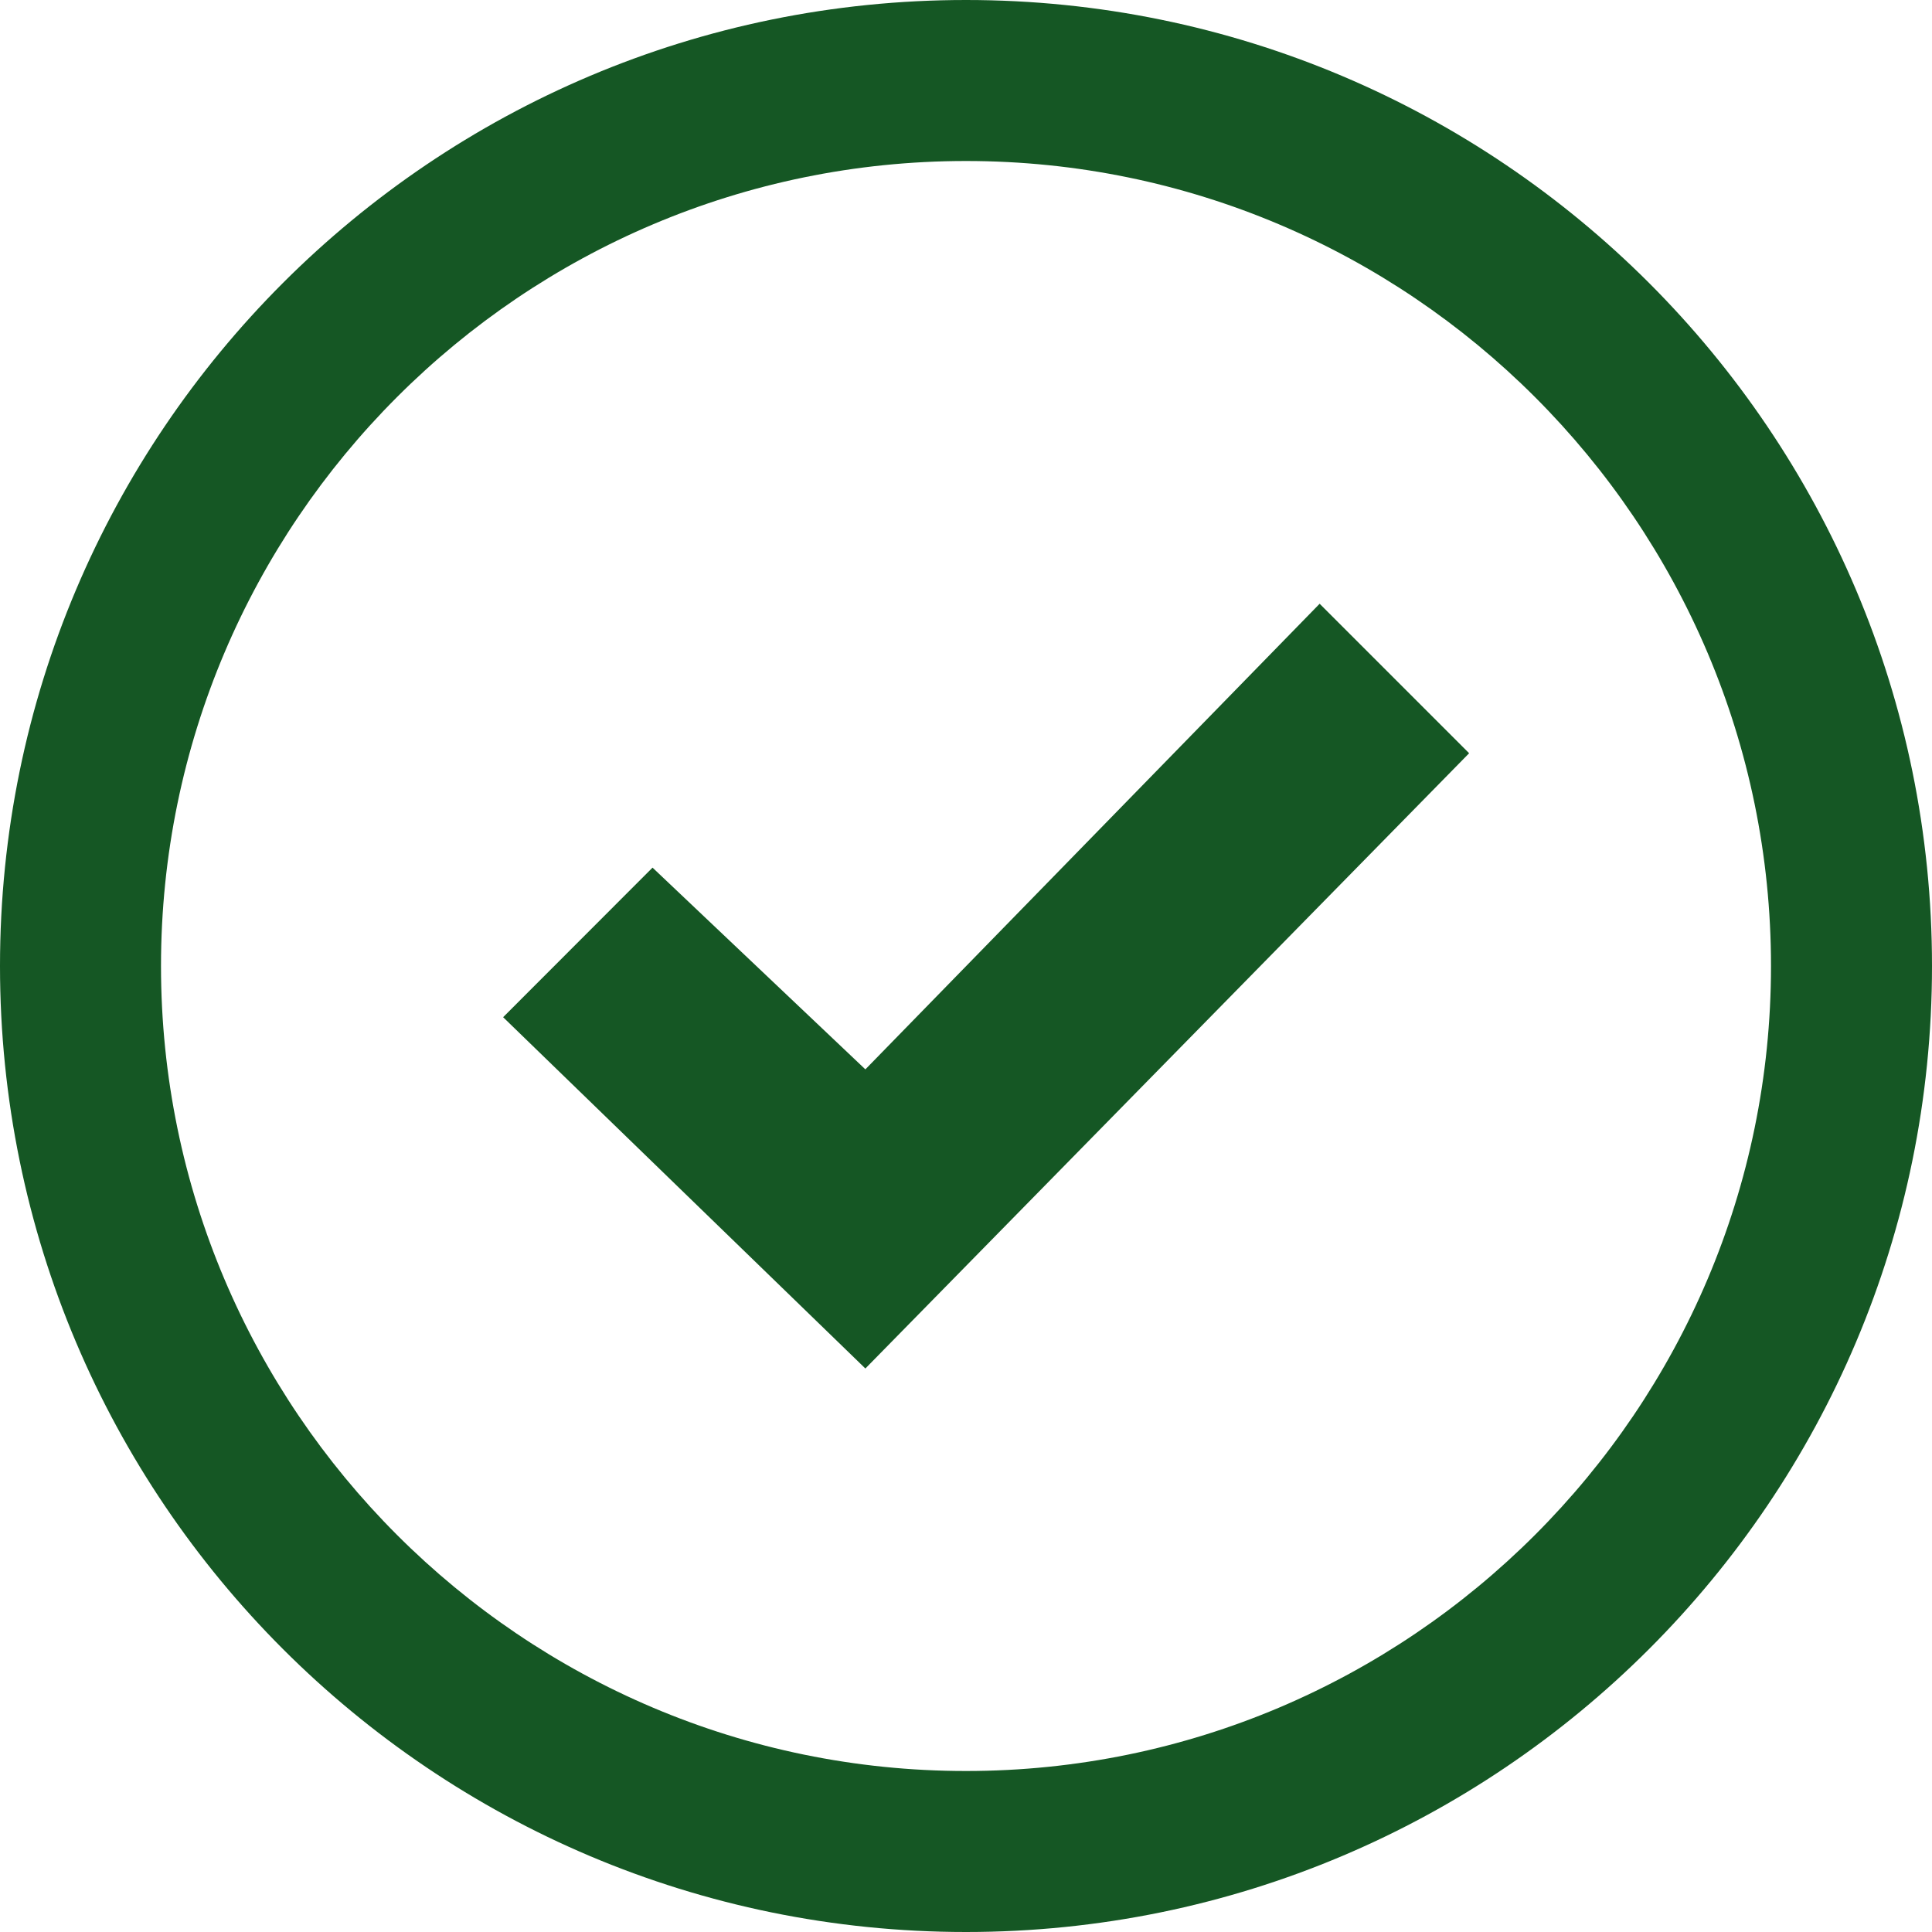
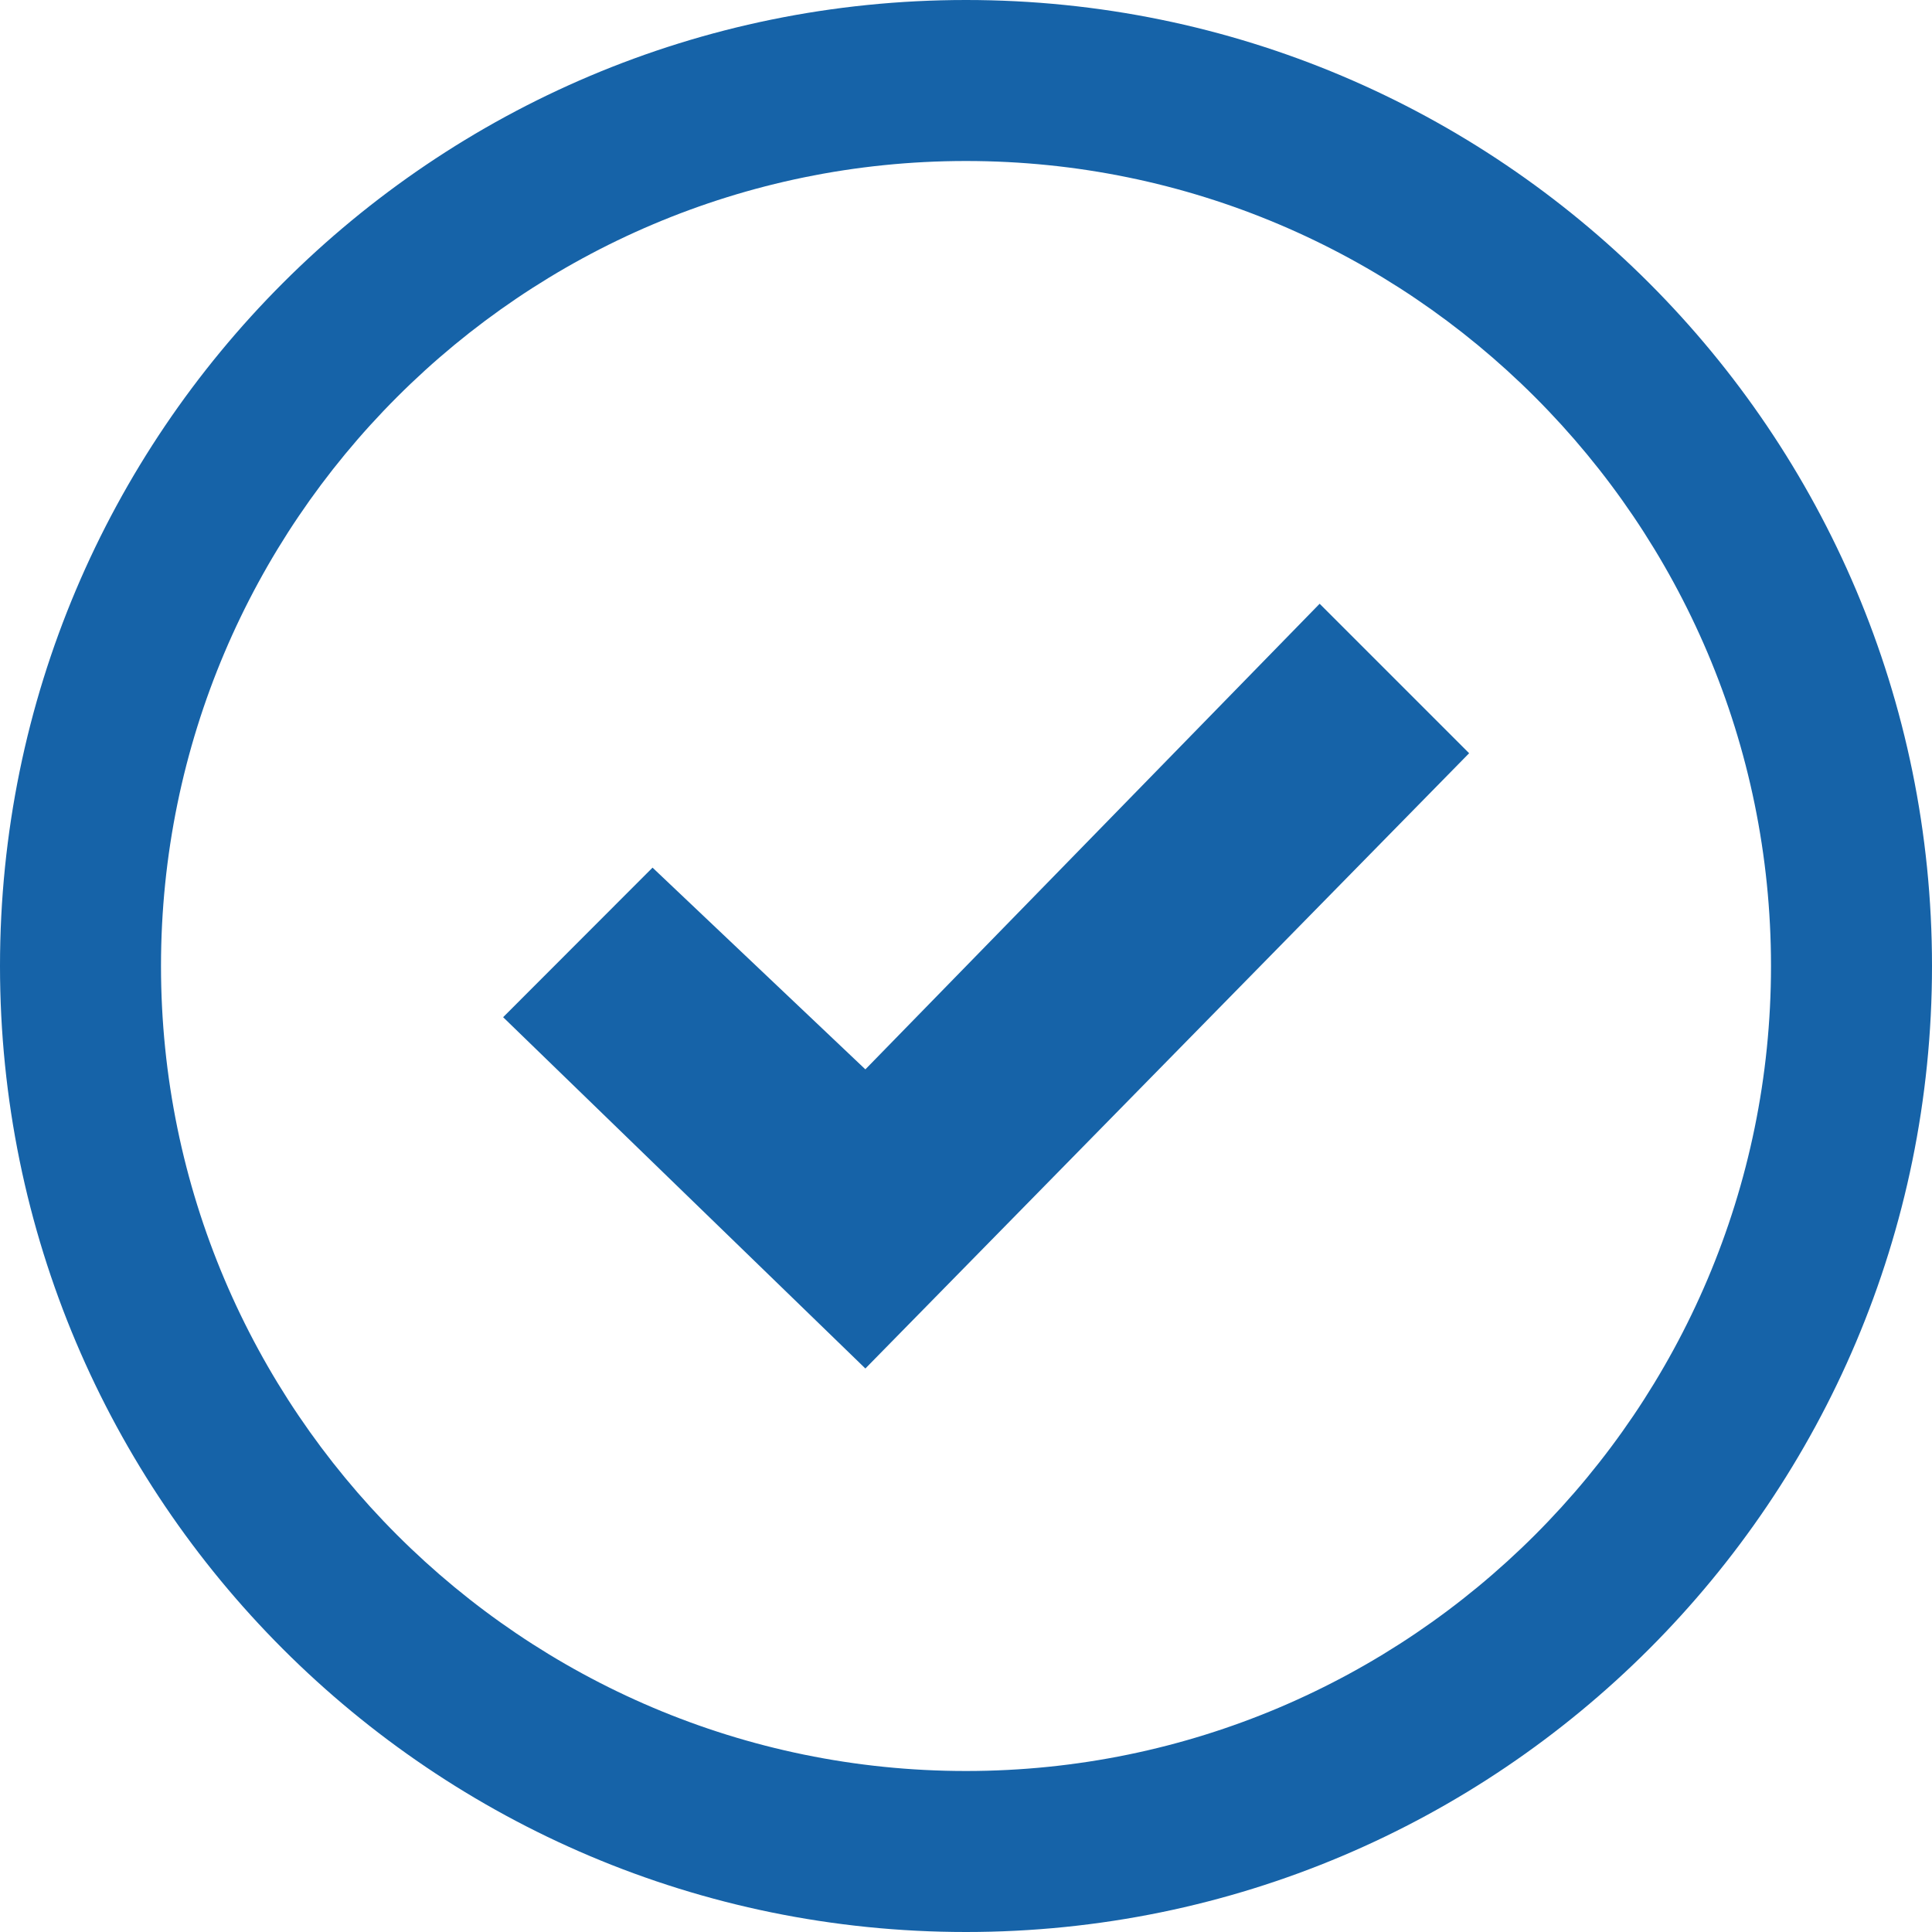
<svg xmlns="http://www.w3.org/2000/svg" width="24" height="24" viewBox="0 0 24 24">
-   <path style="fill: #155724; stroke-width: 1;" d="M12 2c5.514 0 10 4.486 10 10s-4.486 10-10 10-10-4.486-10-10 4.486-10 10-10zm0-2c-6.627 0-12 5.373-12 12s5.373 12 12 12 12-5.373 12-12-5.373-12-12-12zm4.393 7.5l-5.643 5.784-2.644-2.506-1.856 1.858 4.5 4.364 7.5-7.643-1.857-1.857z" />
+   <path style="fill: #1663a8; stroke-width: 1;" d="M12 2c5.514 0 10 4.486 10 10s-4.486 10-10 10-10-4.486-10-10 4.486-10 10-10zm0-2c-6.627 0-12 5.373-12 12s5.373 12 12 12 12-5.373 12-12-5.373-12-12-12zm4.393 7.5l-5.643 5.784-2.644-2.506-1.856 1.858 4.5 4.364 7.5-7.643-1.857-1.857z" />
</svg>
